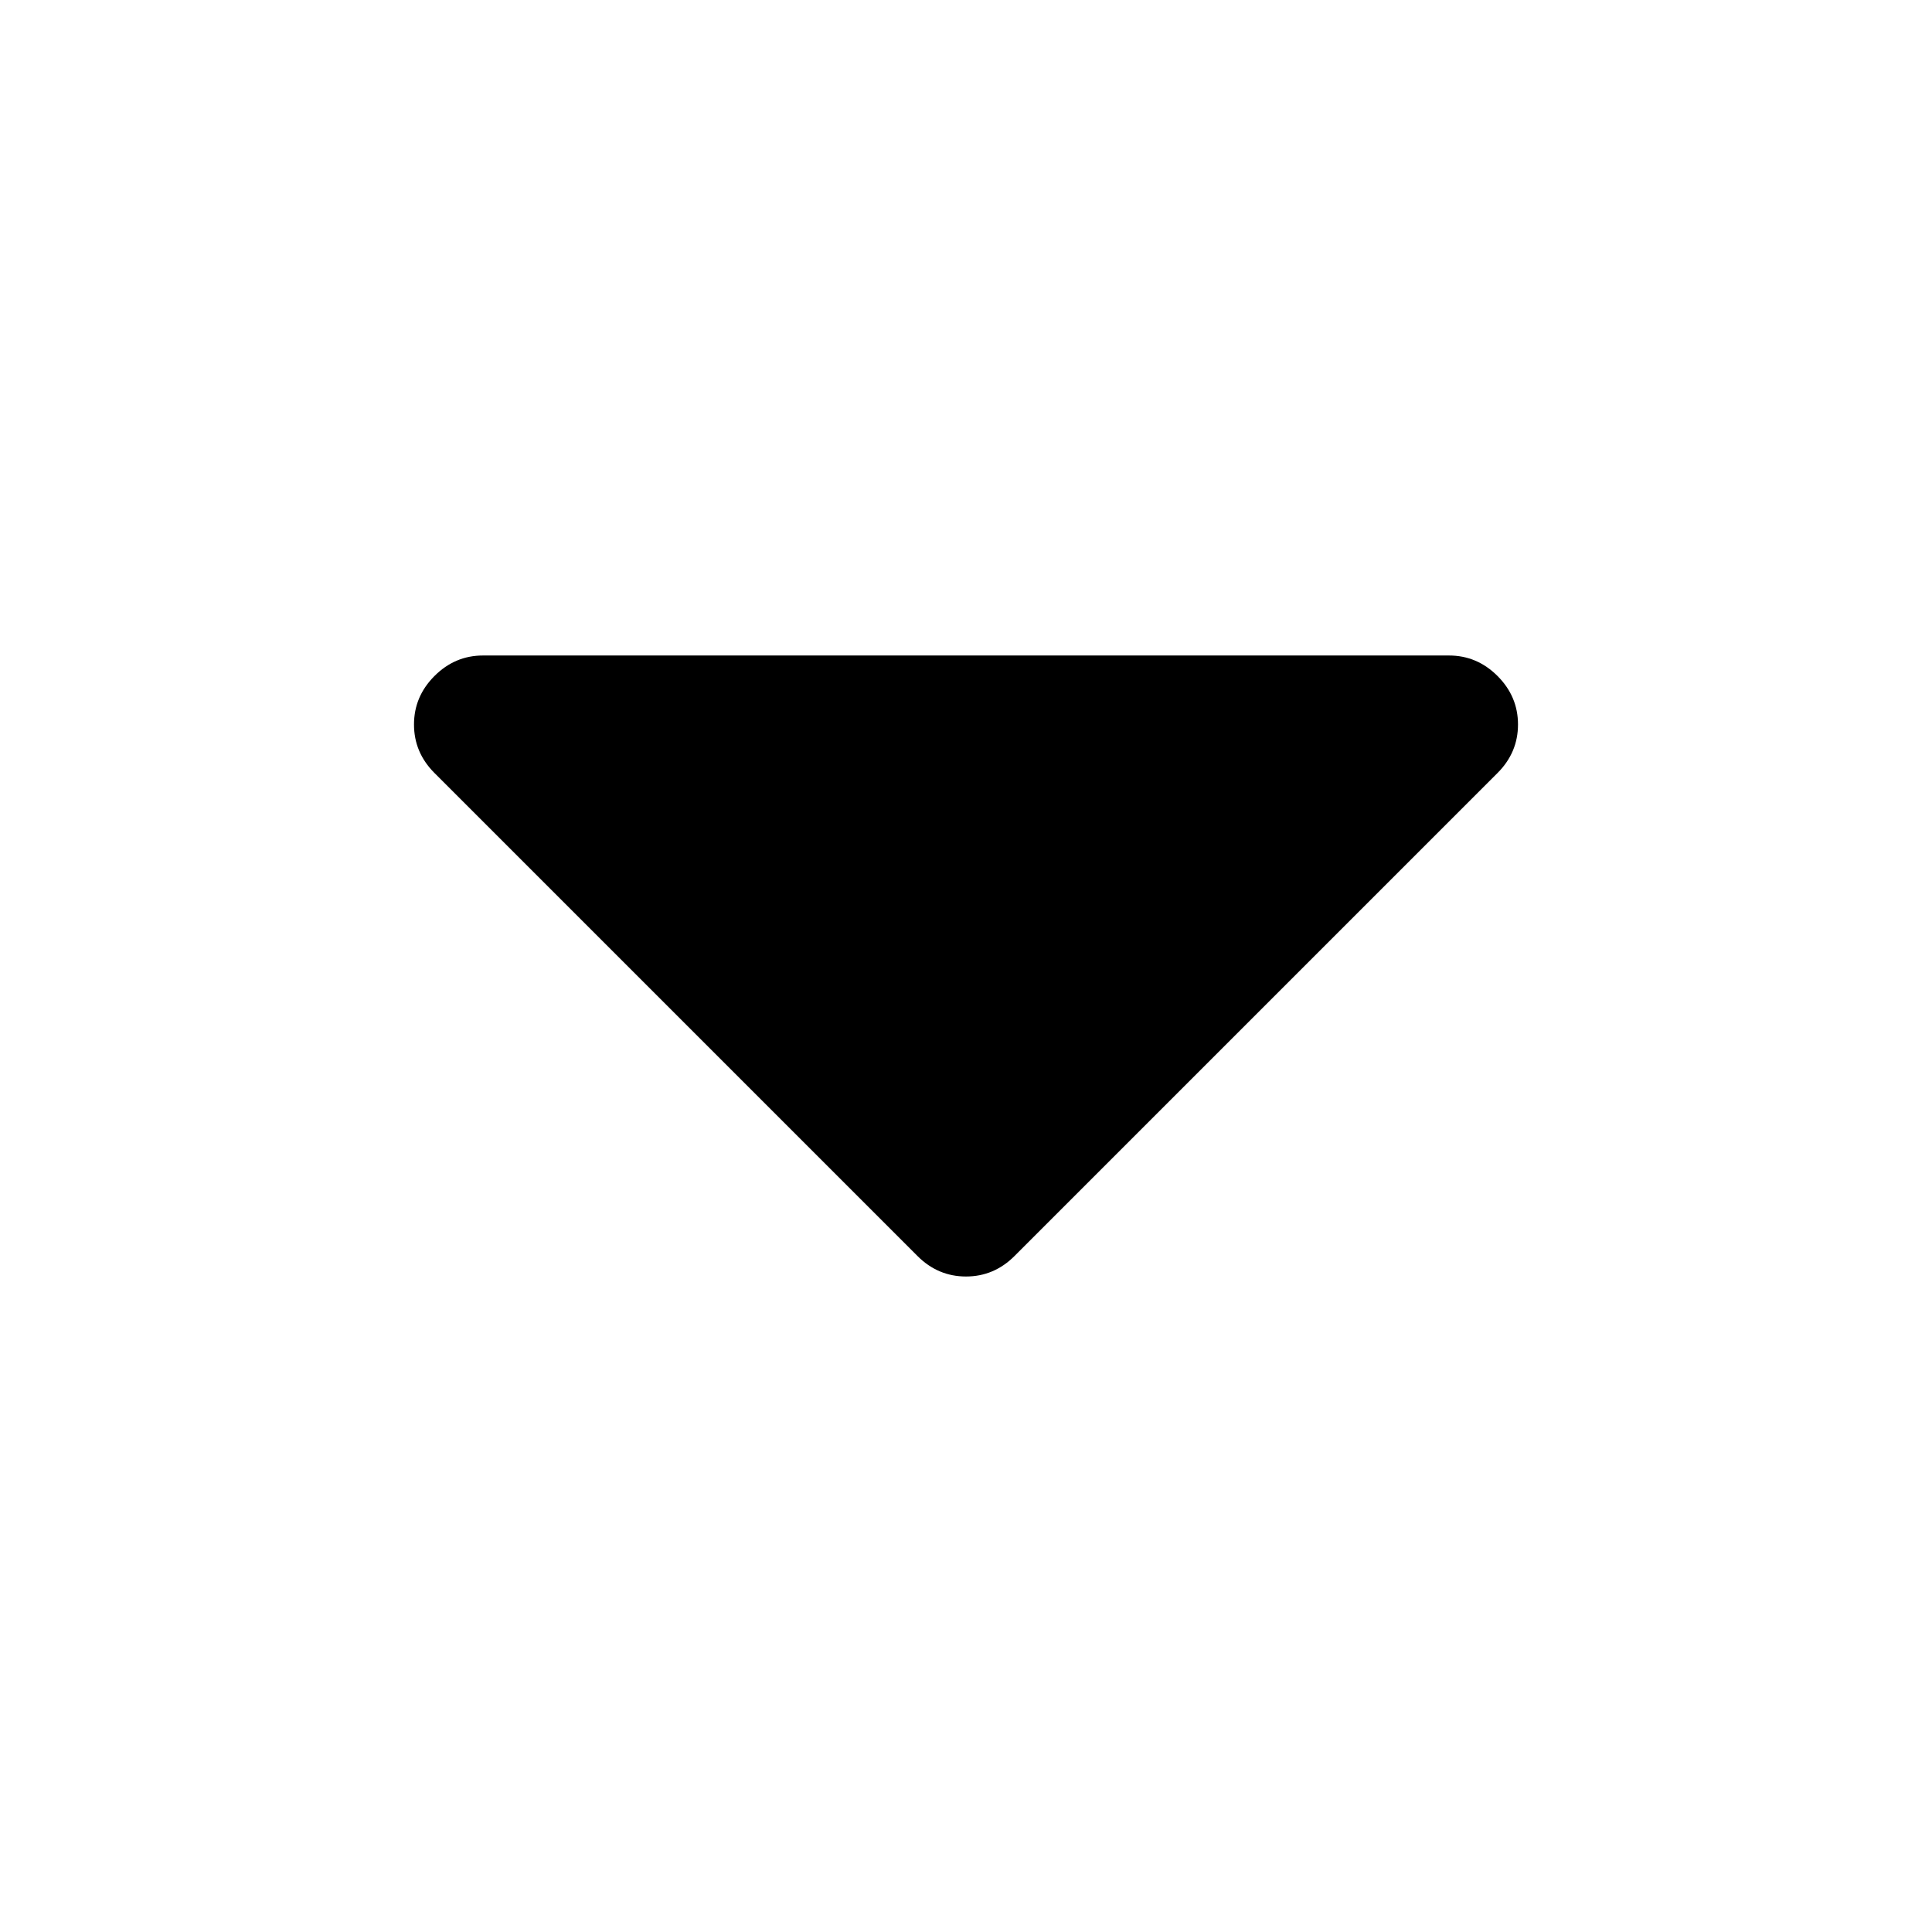
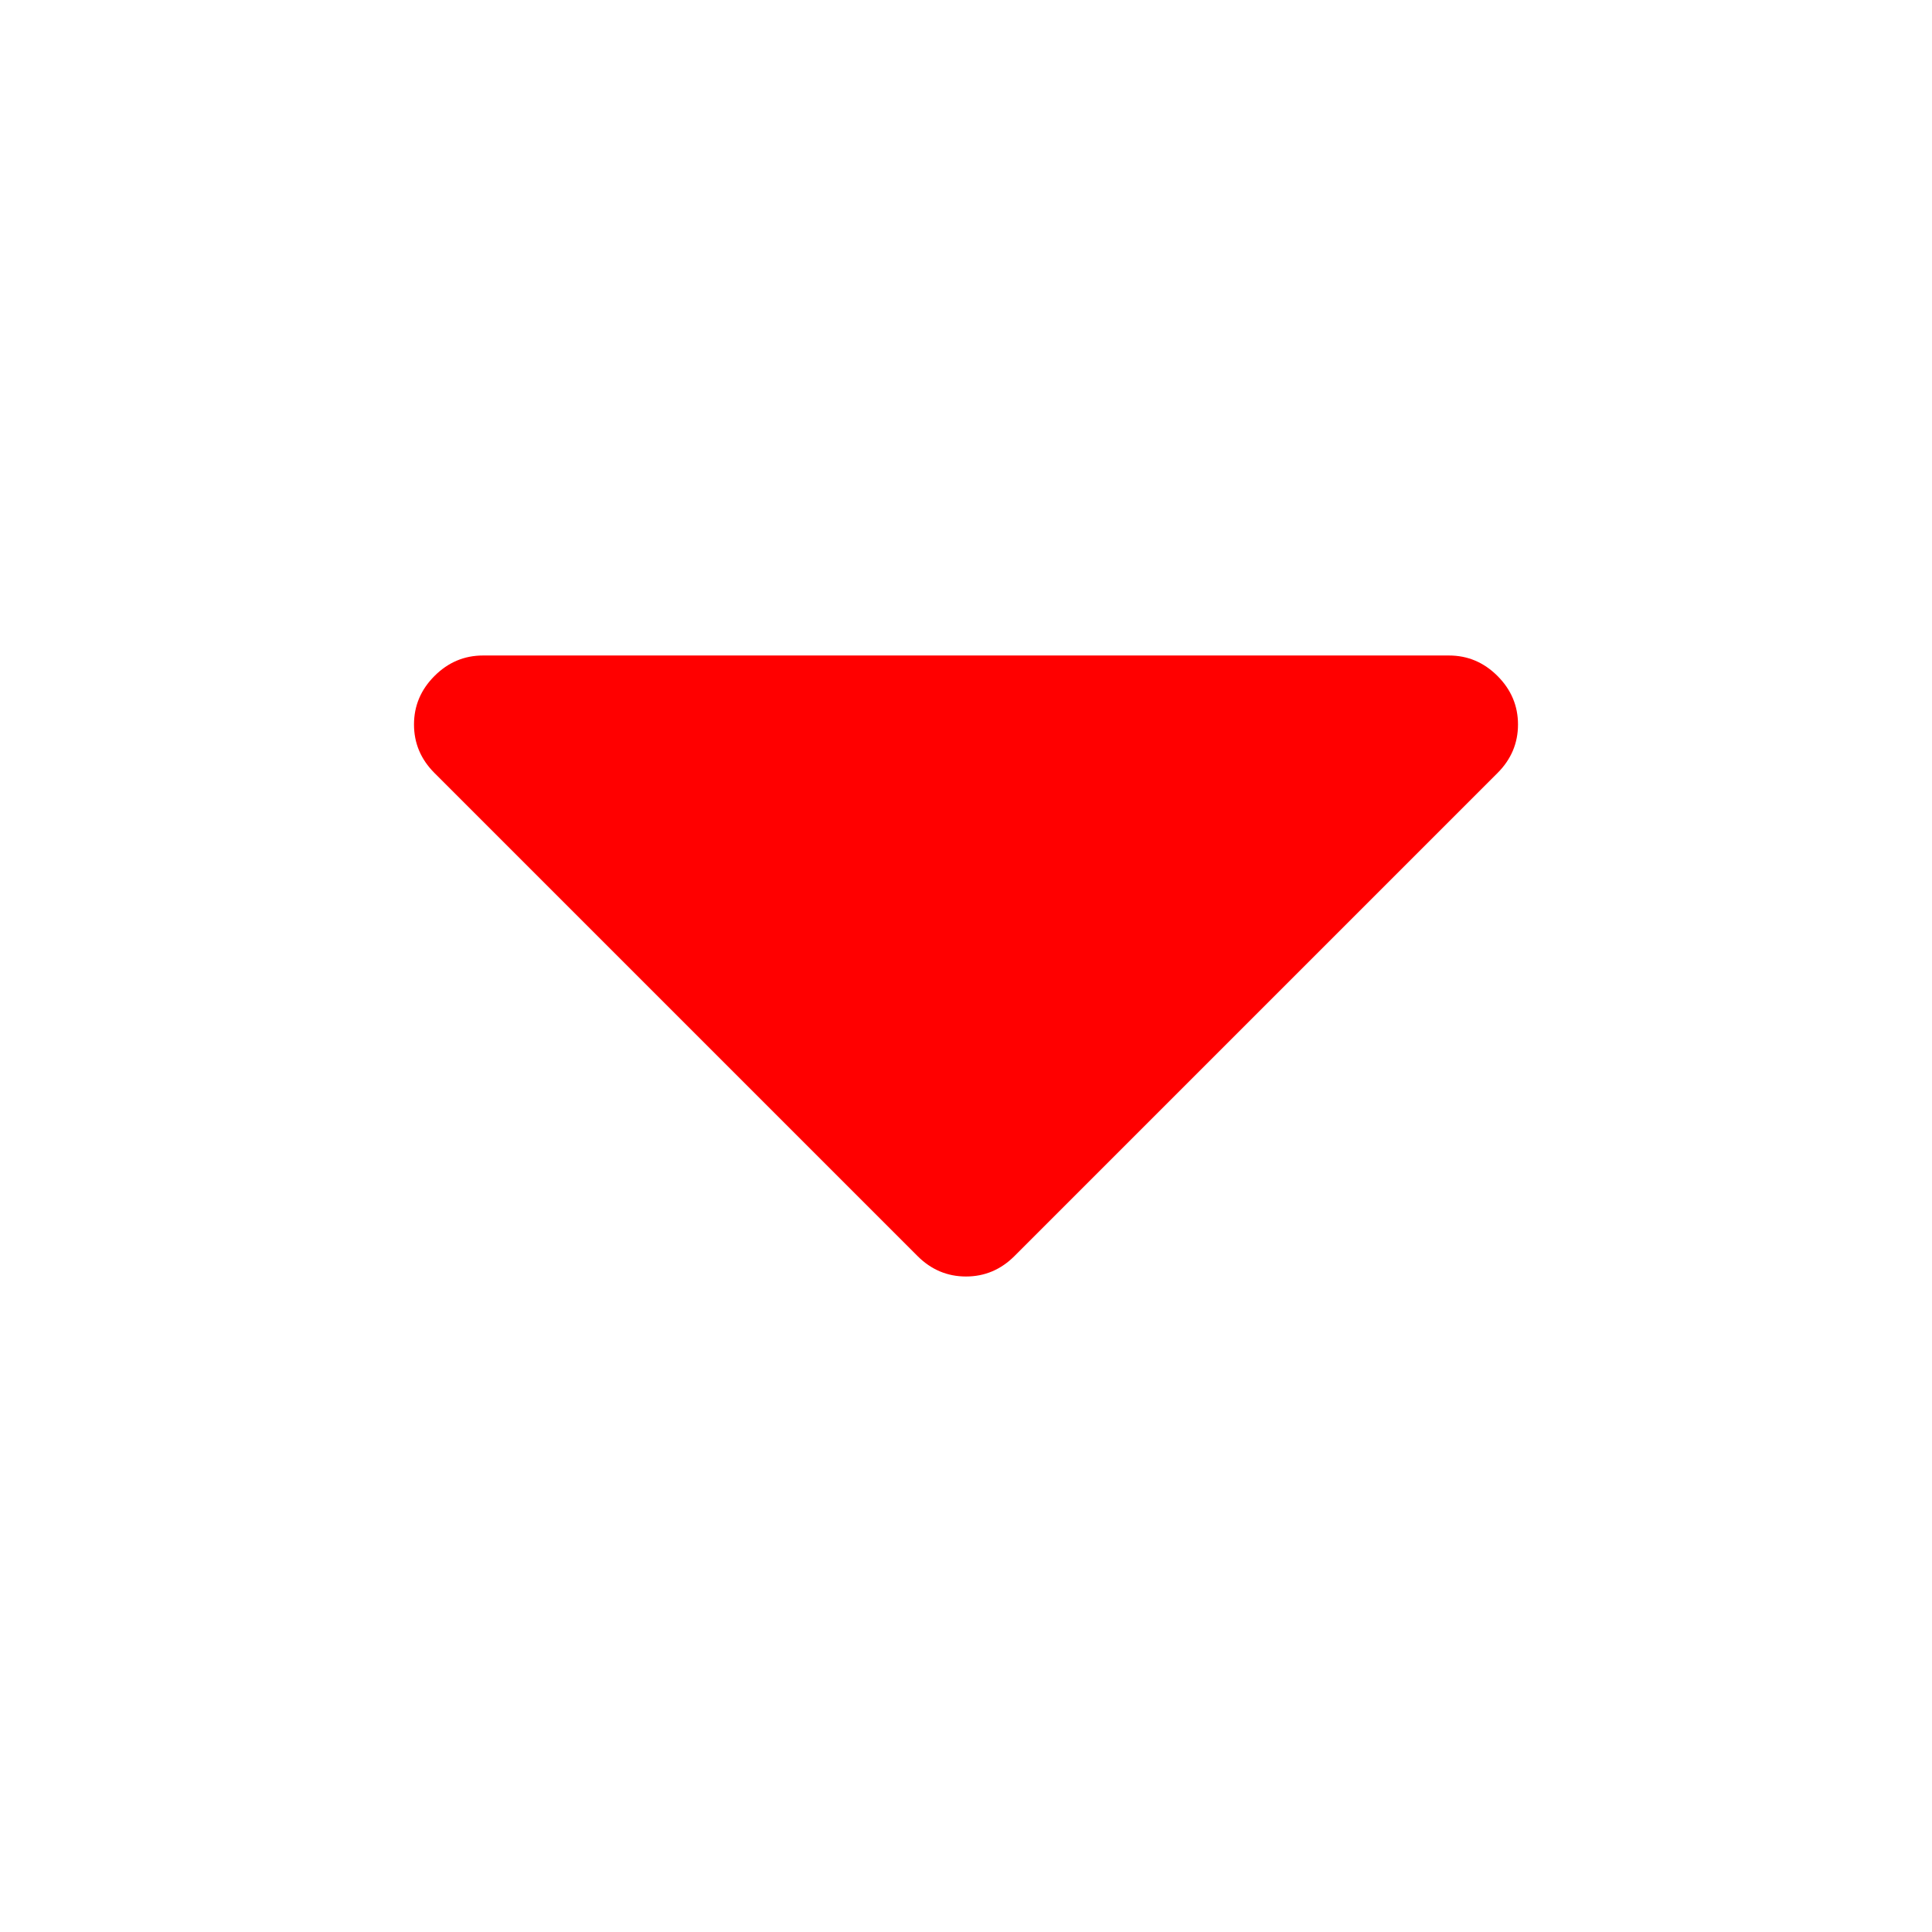
<svg xmlns="http://www.w3.org/2000/svg" width="1792" height="1792">
  <g>
-     <rect fill="none" id="canvas_background" height="402" width="582" y="-1" x="-1" />
-   </g>
-   <g>
-     <path id="svg_1" d="m1408,672q0,26 -19,45l-448,448q-19,19 -45,19t-45,-19l-448,-448q-19,-19 -19,-45t19,-45t45,-19l896,0q26,0 45,19t19,45z" />
+     <path fill="red" id="svg_1" d="m1408,672q0,26 -19,45l-448,448q-19,19 -45,19t-45,-19l-448,-448q-19,-19 -19,-45t19,-45t45,-19l896,0q26,0 45,19t19,45z" />
  </g>
</svg>
